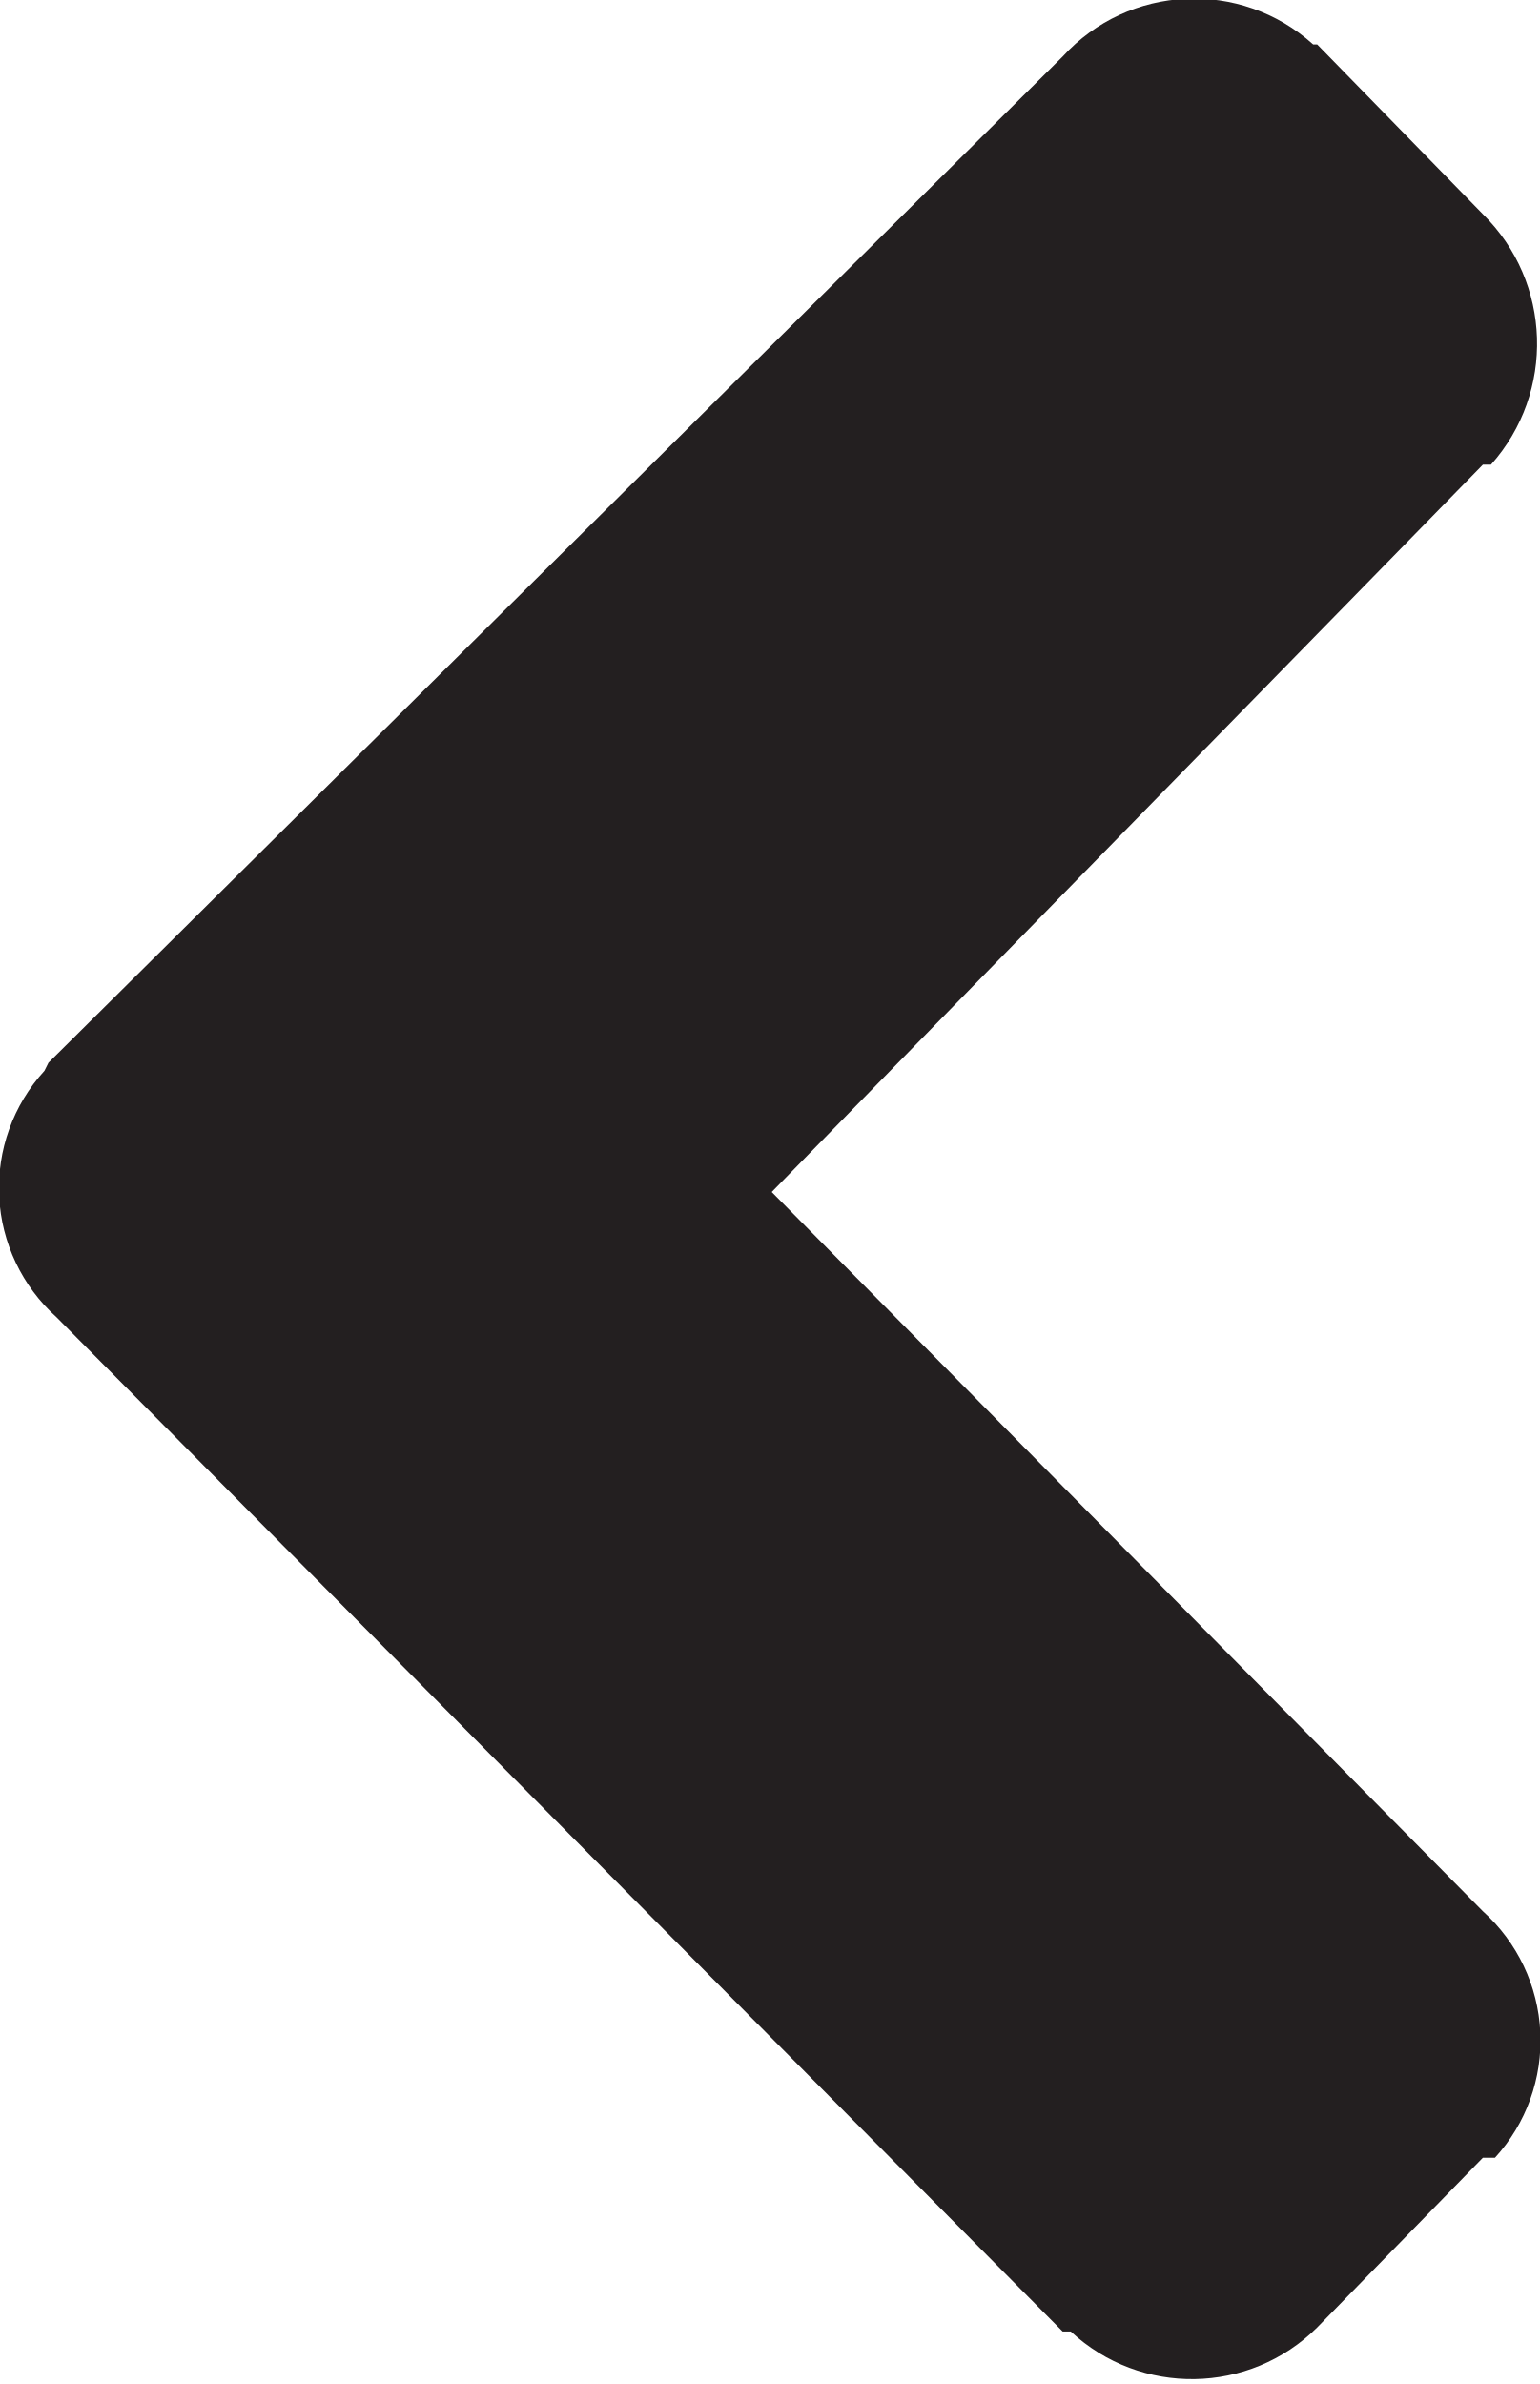
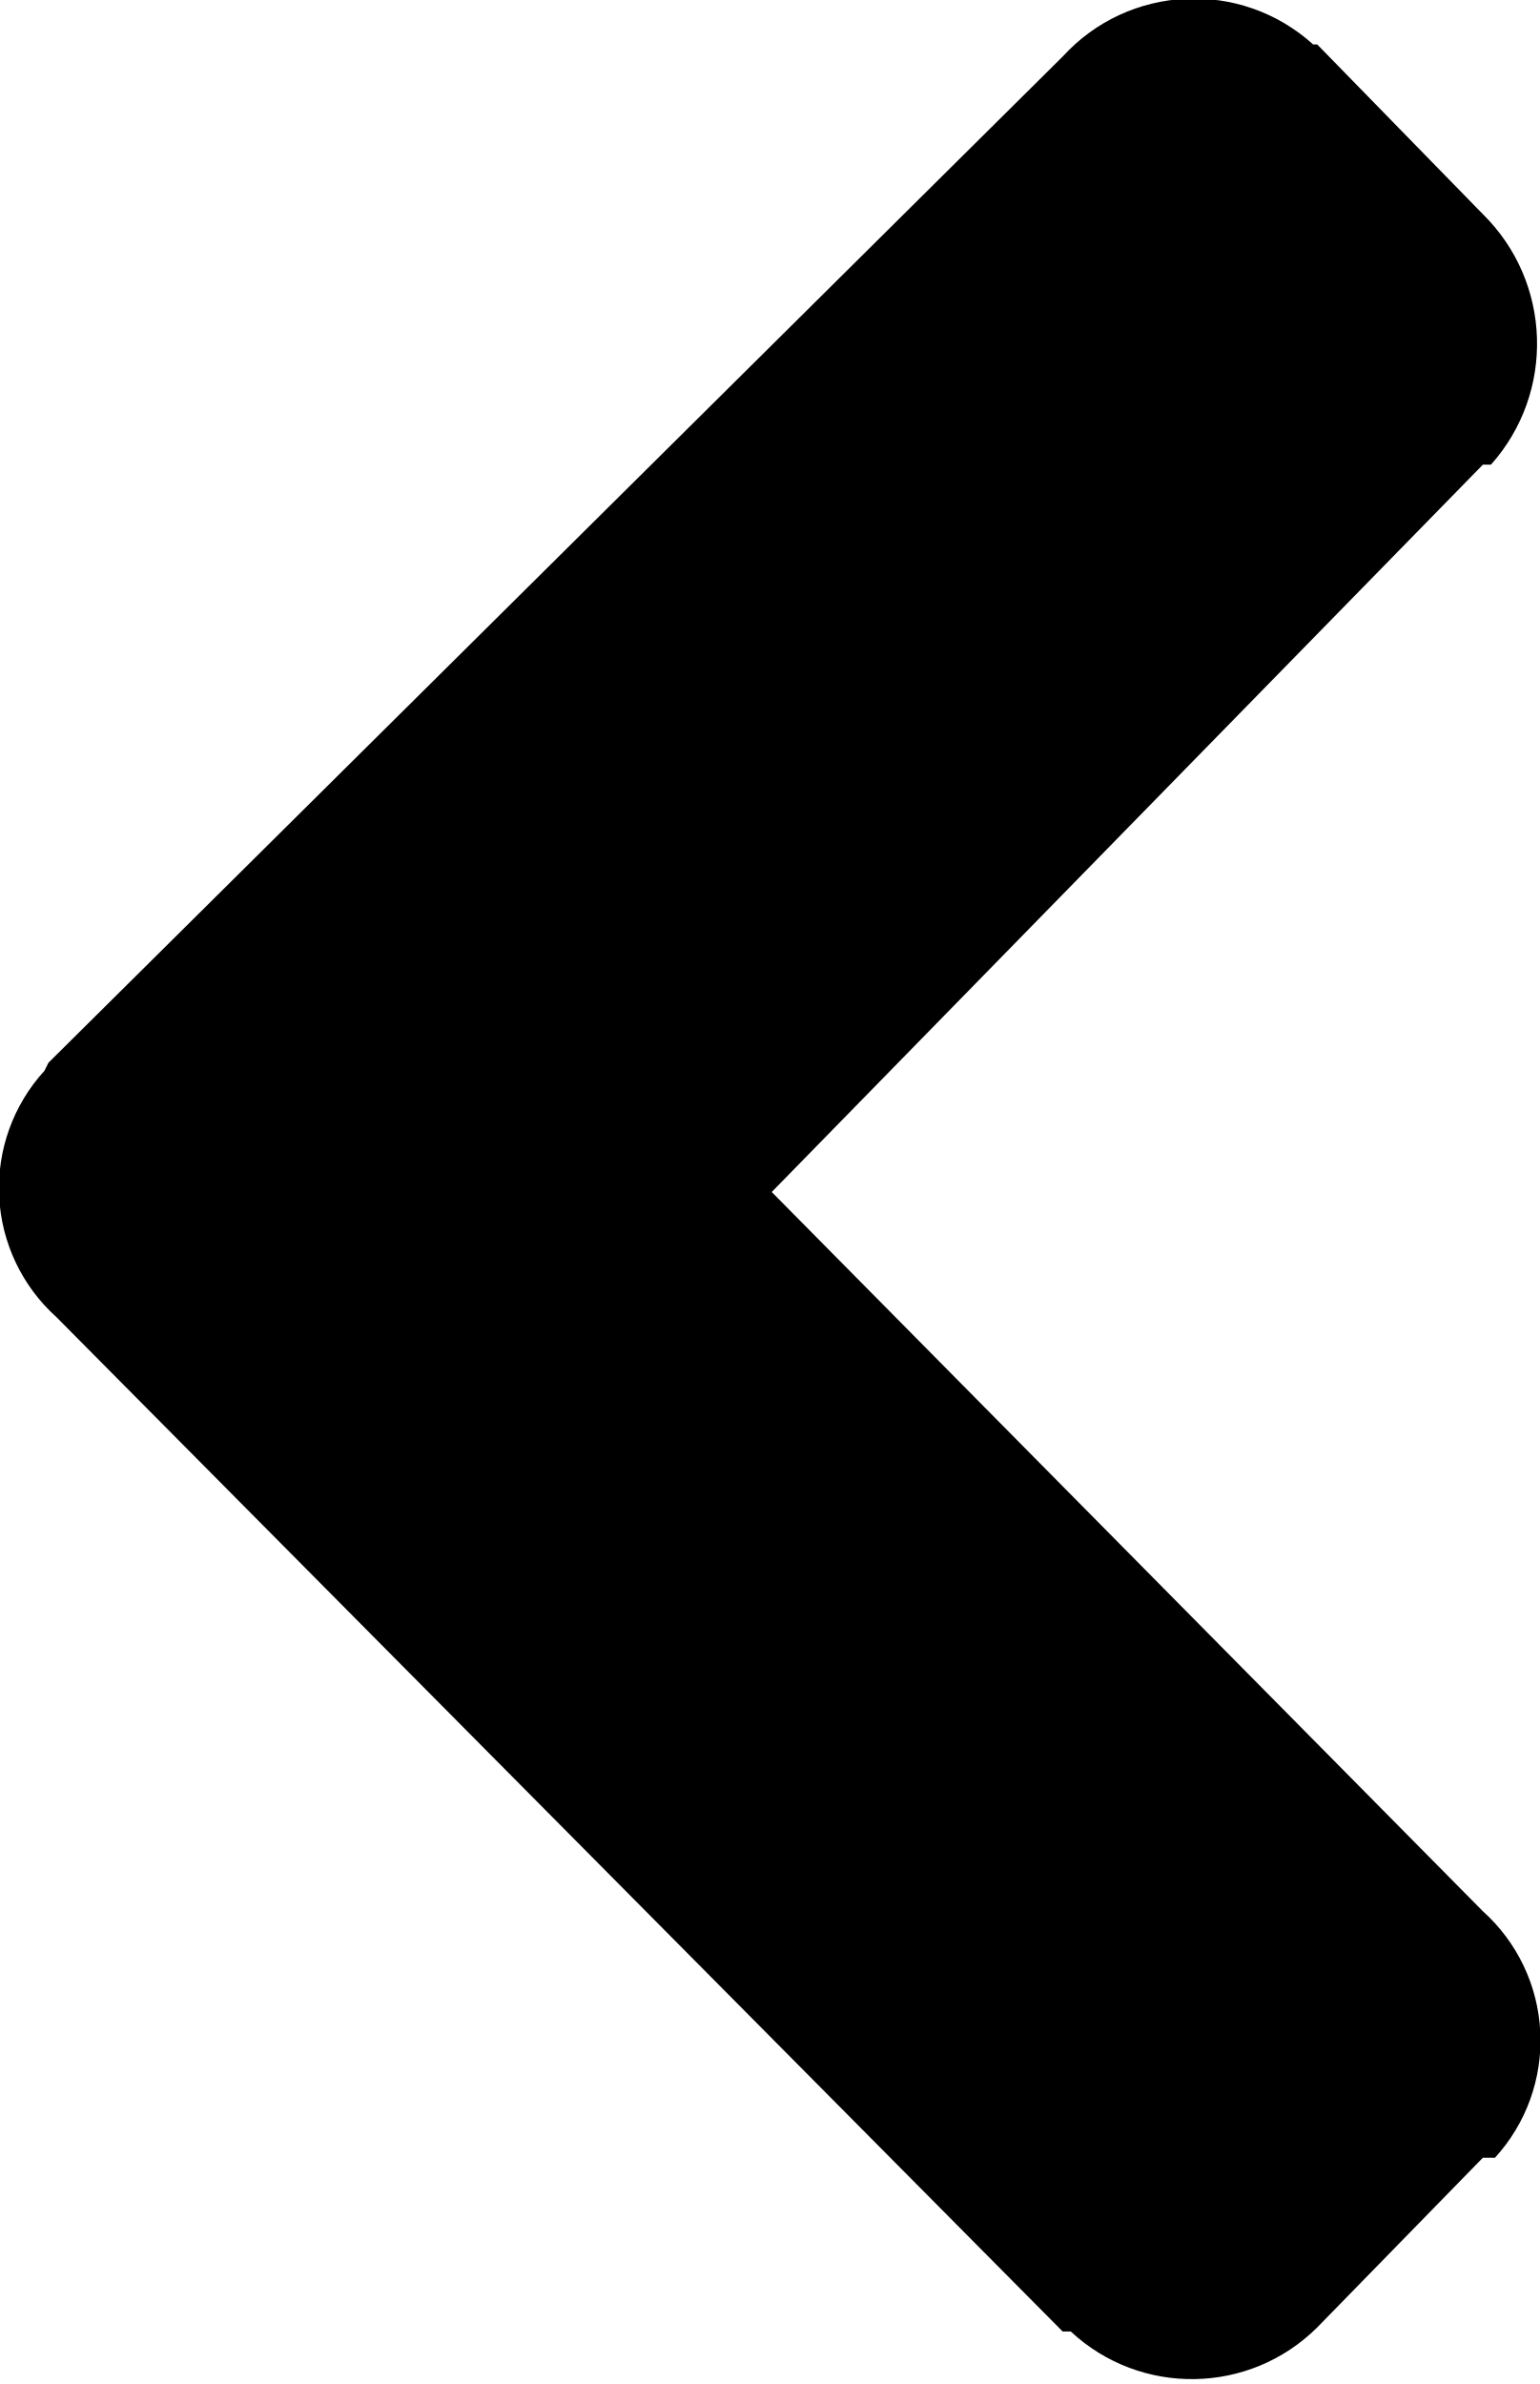
<svg xmlns="http://www.w3.org/2000/svg" width="38.1" height="59" viewBox="0 0 38.1 59">
-   <path fill="#231f20" d="M1.2 26.3L26.3 1.4a4.4 4.4 0 0 1 6.2-.3h.1l4.1 4.2a4.5 4.5 0 0 1 .2 6.2h-.2l-17.6 18 17.6 17.8a4.3 4.3 0 0 1 .3 6.1h-.3l-4.1 4.2a4.4 4.4 0 0 1-6.1.1h-.2L1.4 32.6a4.3 4.3 0 0 1-.3-6.1z" />
+   <path d="M1.2 26.3L26.3 1.4a4.4 4.4 0 0 1 6.2-.3h.1l4.1 4.2a4.5 4.5 0 0 1 .2 6.2h-.2l-17.6 18 17.6 17.8a4.3 4.3 0 0 1 .3 6.1h-.3l-4.1 4.2a4.4 4.4 0 0 1-6.1.1h-.2L1.4 32.6a4.3 4.3 0 0 1-.3-6.1z" />
</svg>
